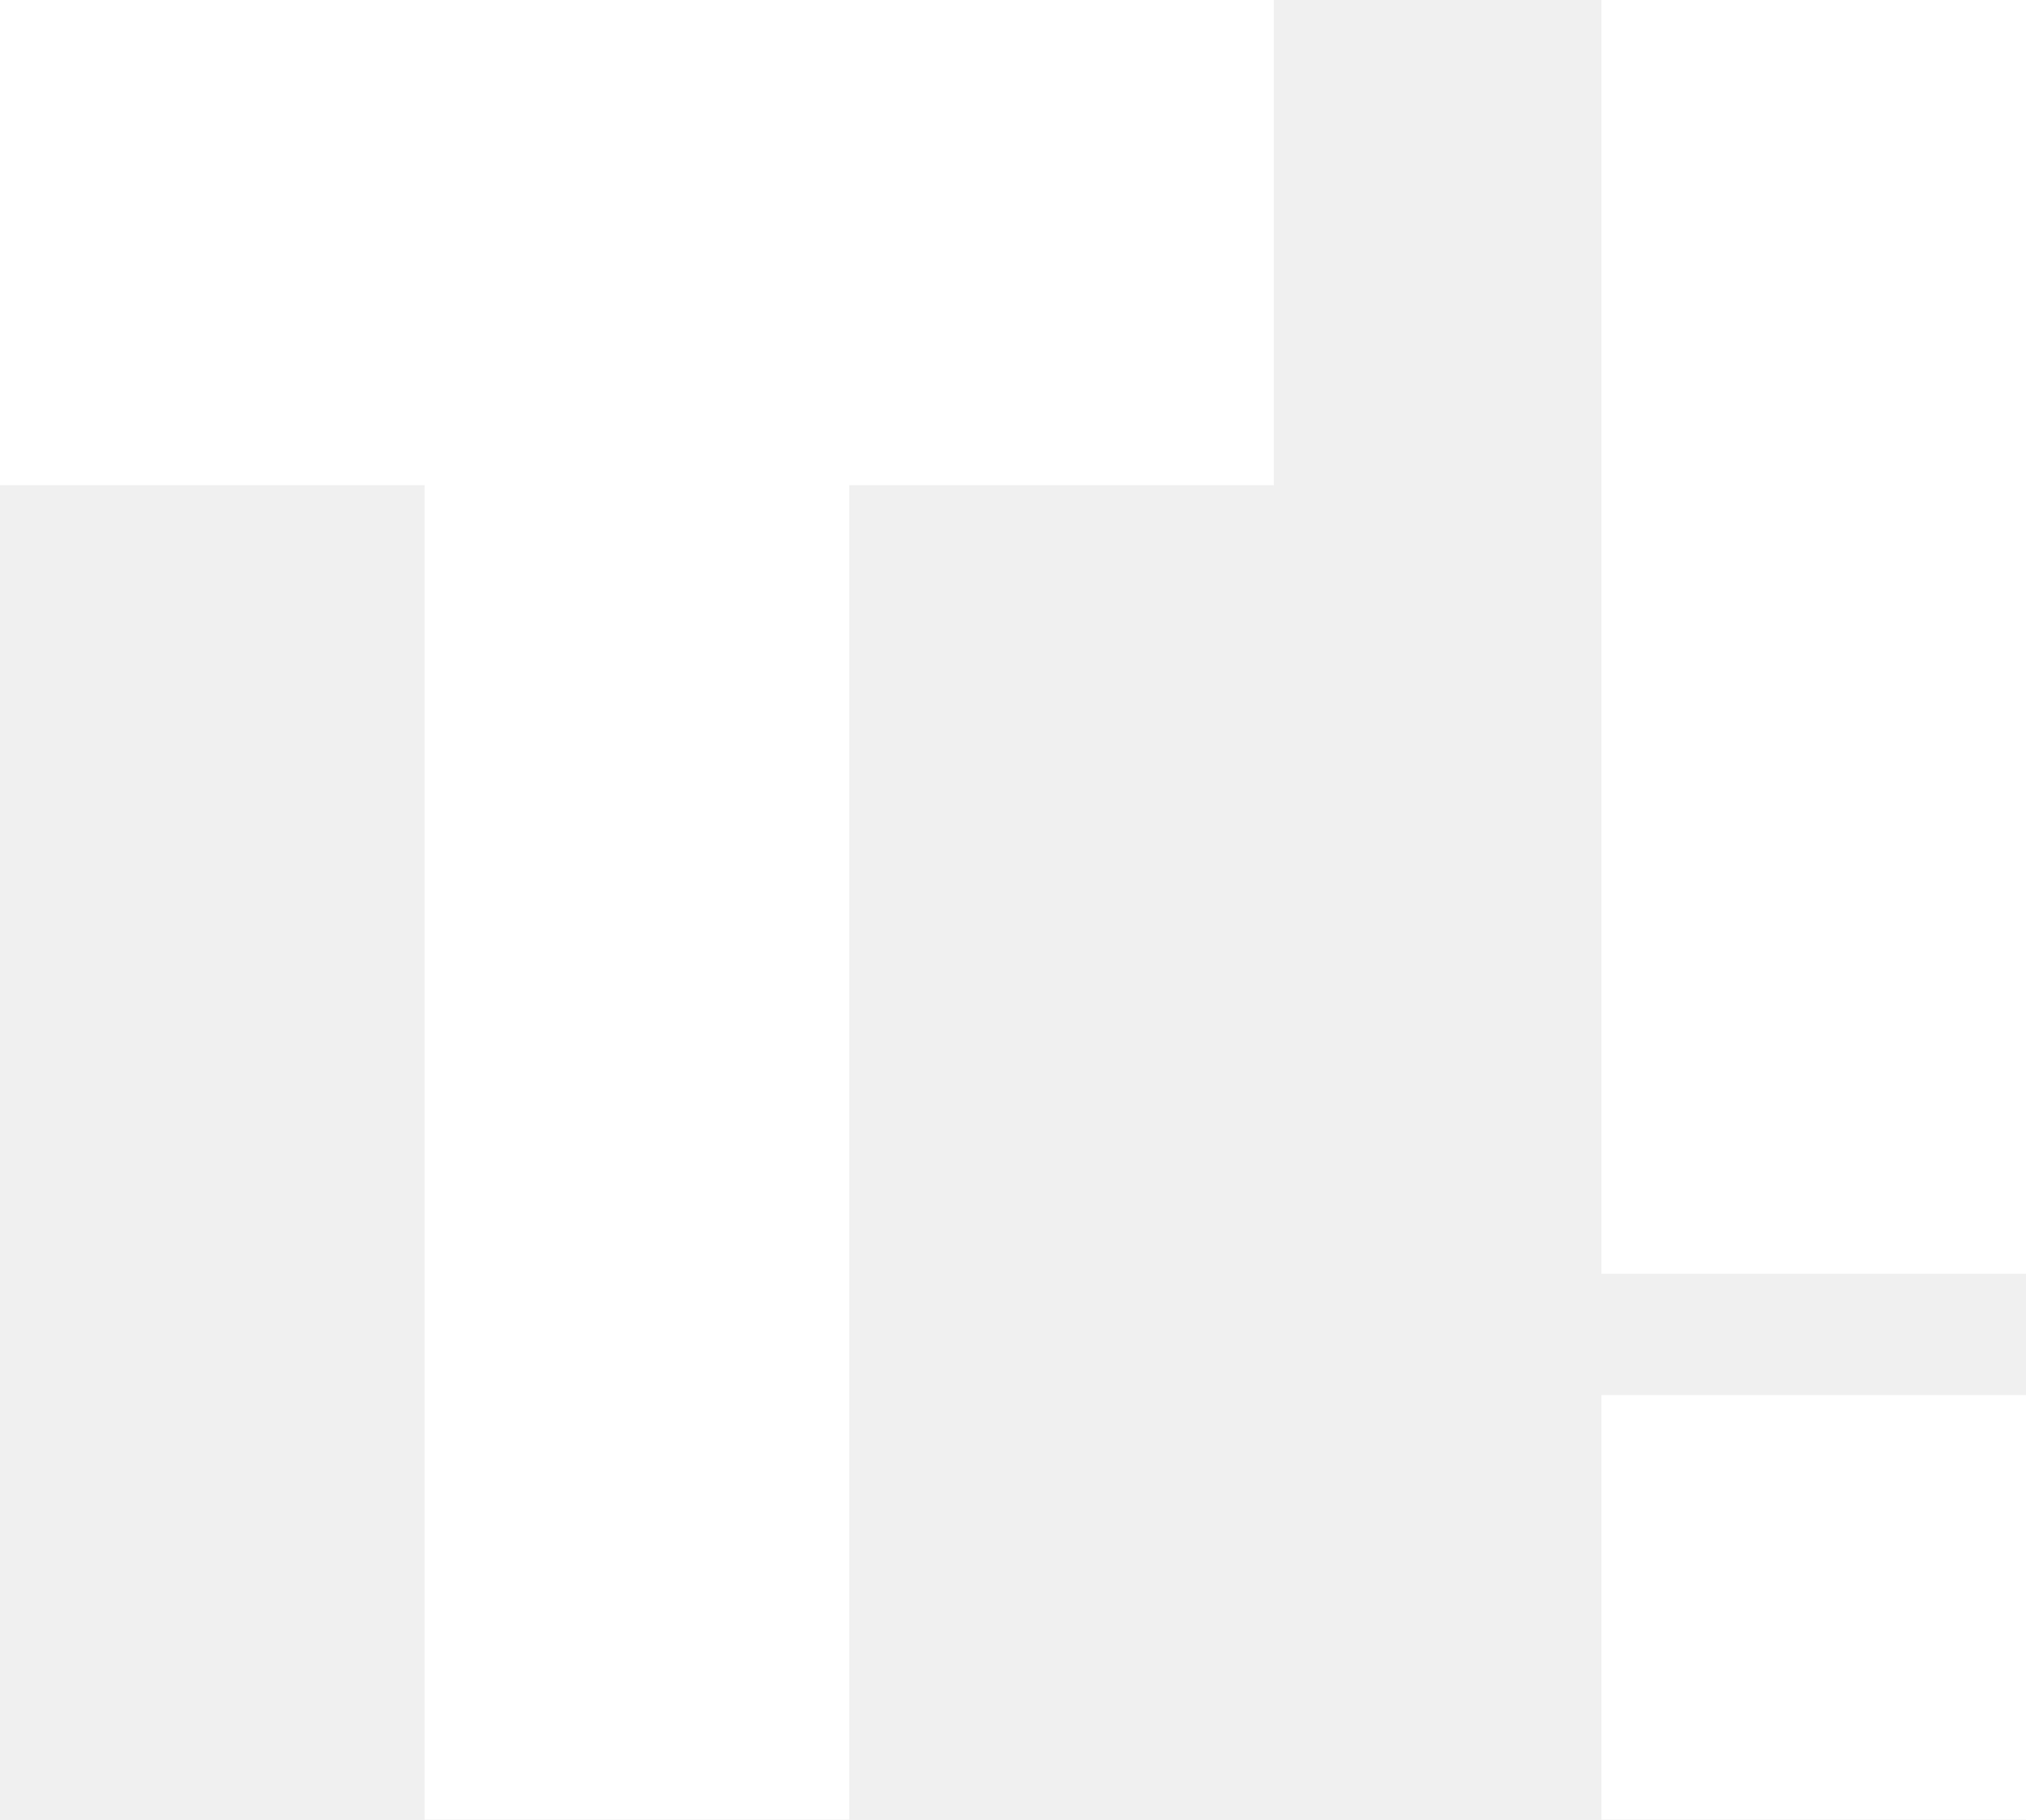
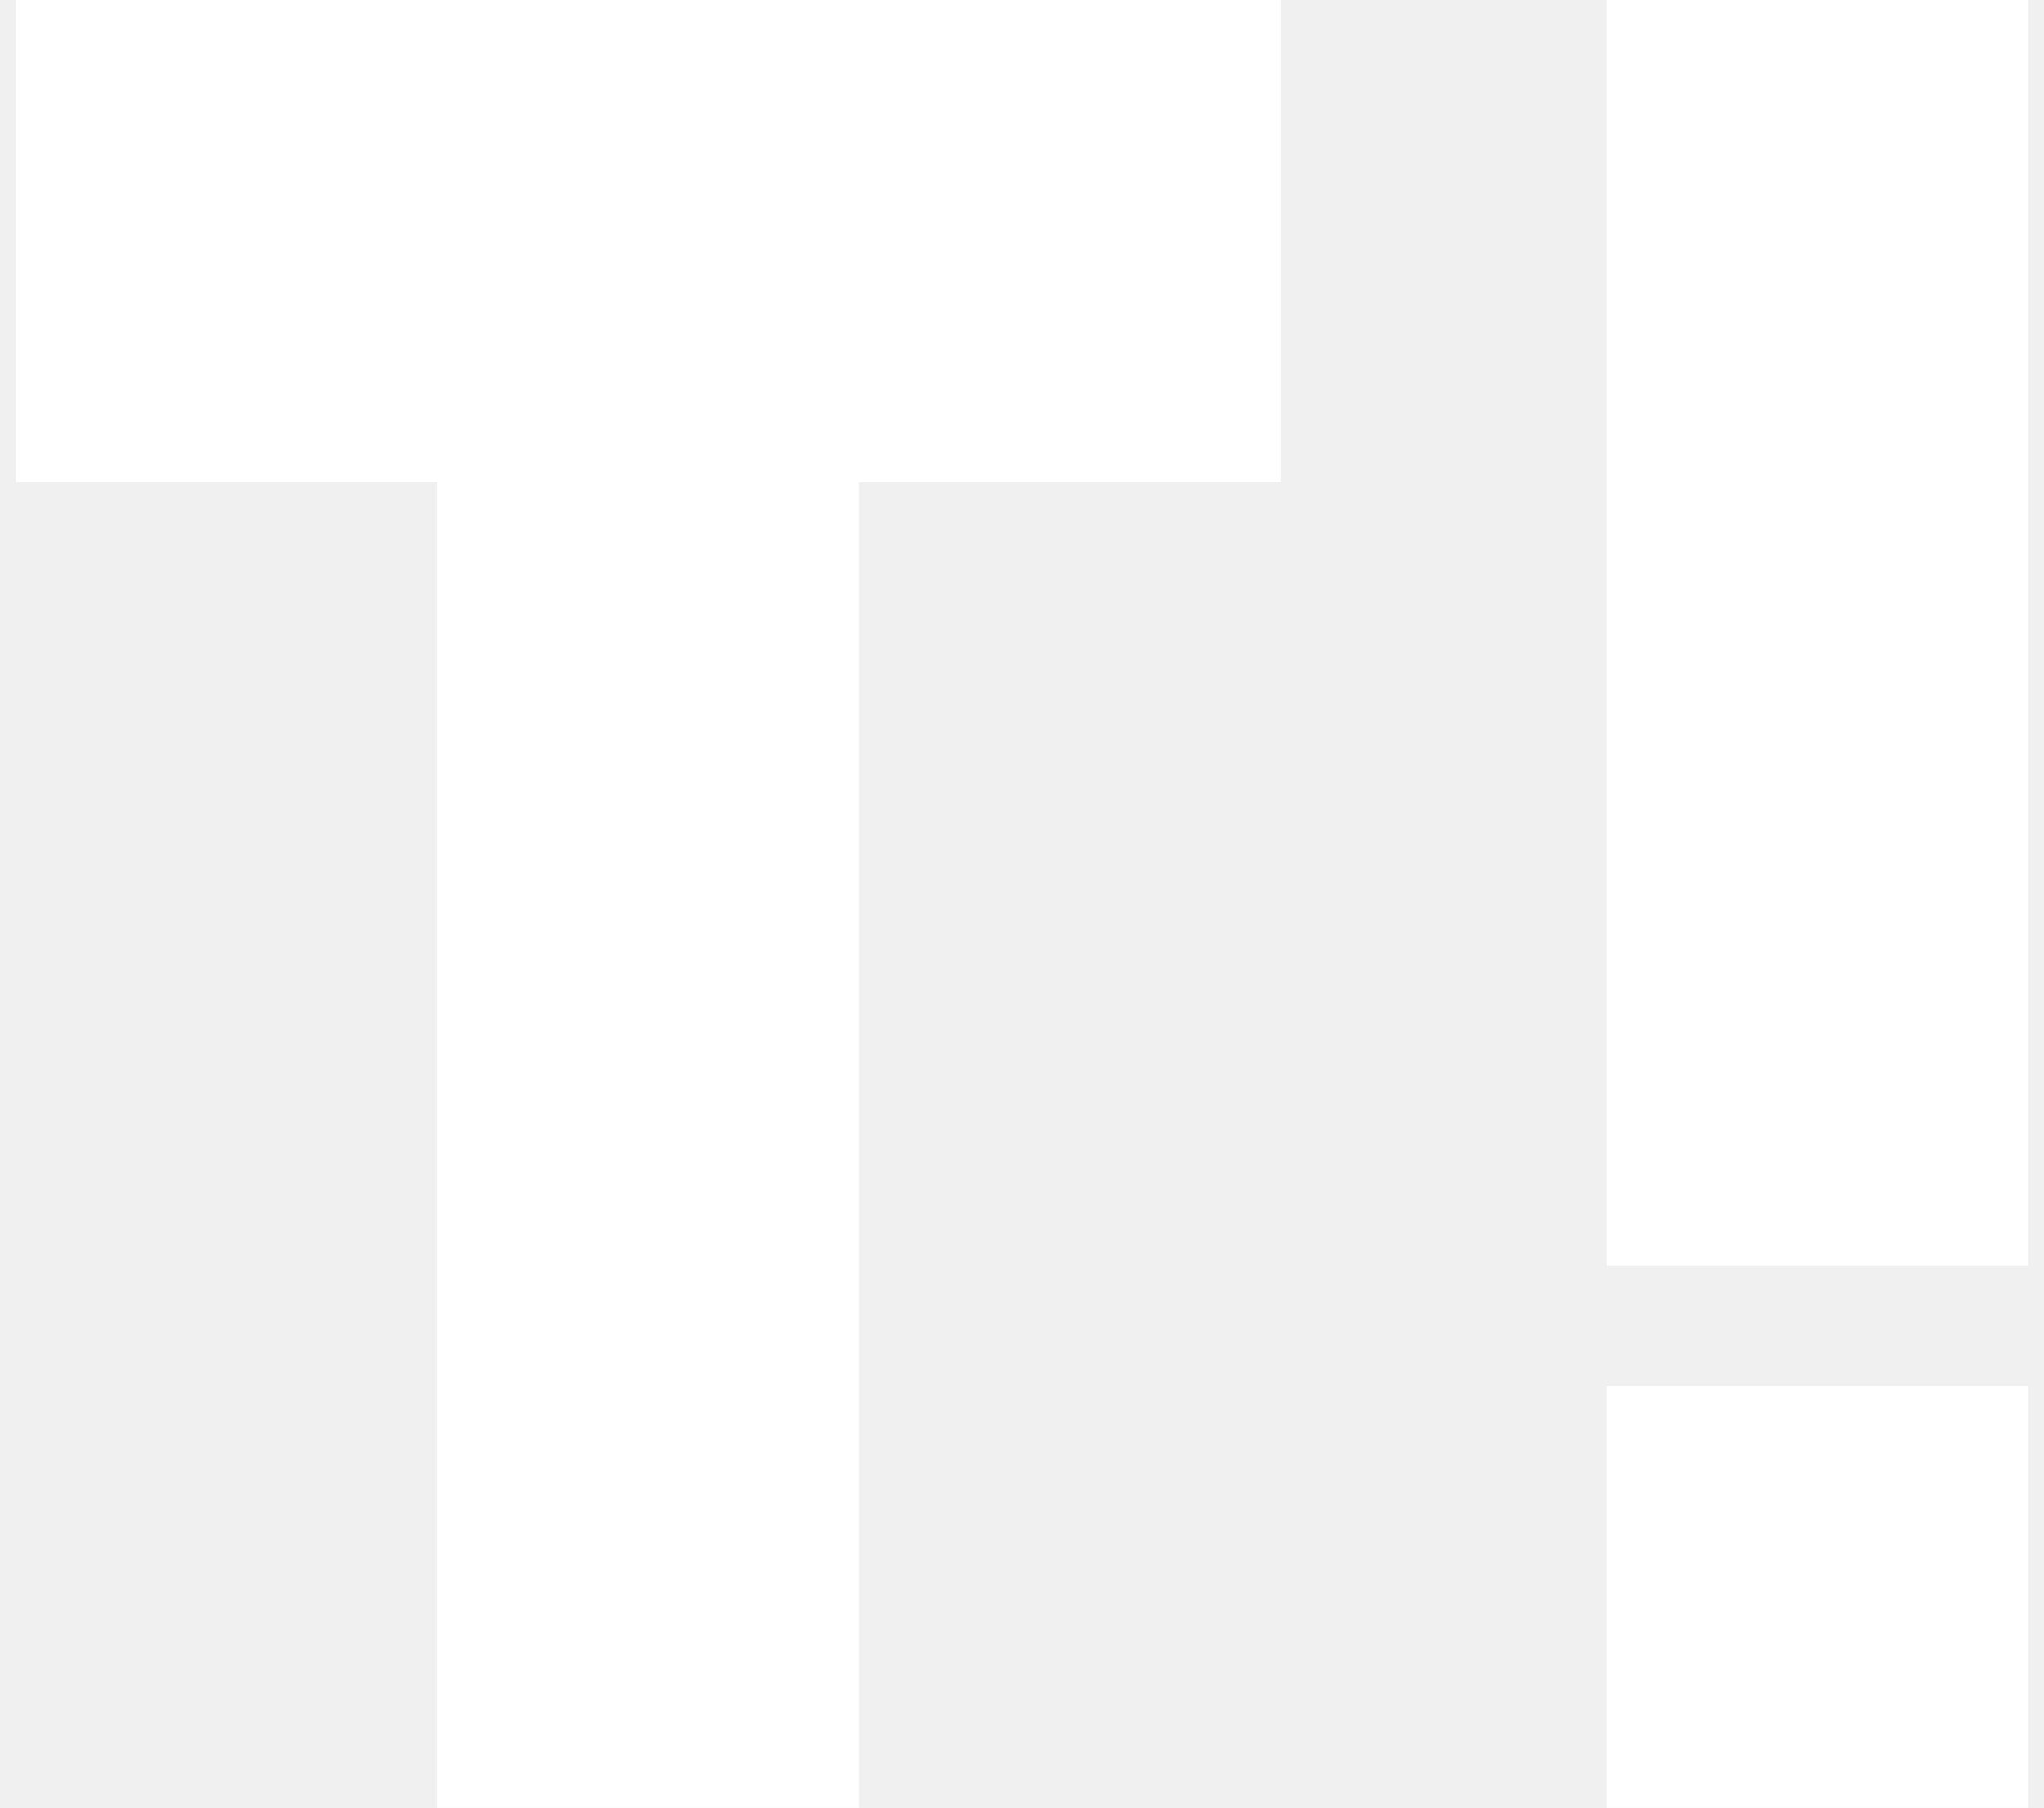
- <svg xmlns="http://www.w3.org/2000/svg" version="1.1" id="Layer_1" x="0px" y="0px" width="16.7px" height="15px" viewBox="0 0 16.7 15" style="enable-background:new 0 0 16.7 15;" xml:space="preserve">
+ <svg xmlns="http://www.w3.org/2000/svg" version="1.1" id="Layer_1" x="0px" y="0px" width="14.7px" height="13px" viewBox="0 0 16.7 15" style="enable-background:new 0 0 16.7 15;" xml:space="preserve">
  <style type="text/css">
	.st0{fill:#FFFFFF;}
</style>
  <path class="st0" d="M13.2,0v10.5h3.5V0H13.2z M13.2,15h3.5v-3.5h-3.5V15z" />
  <polygon class="st0" points="0,0 0,4 3.5,4 3.5,15 7,15 7,4 10.5,4 10.5,0 " />
</svg>
